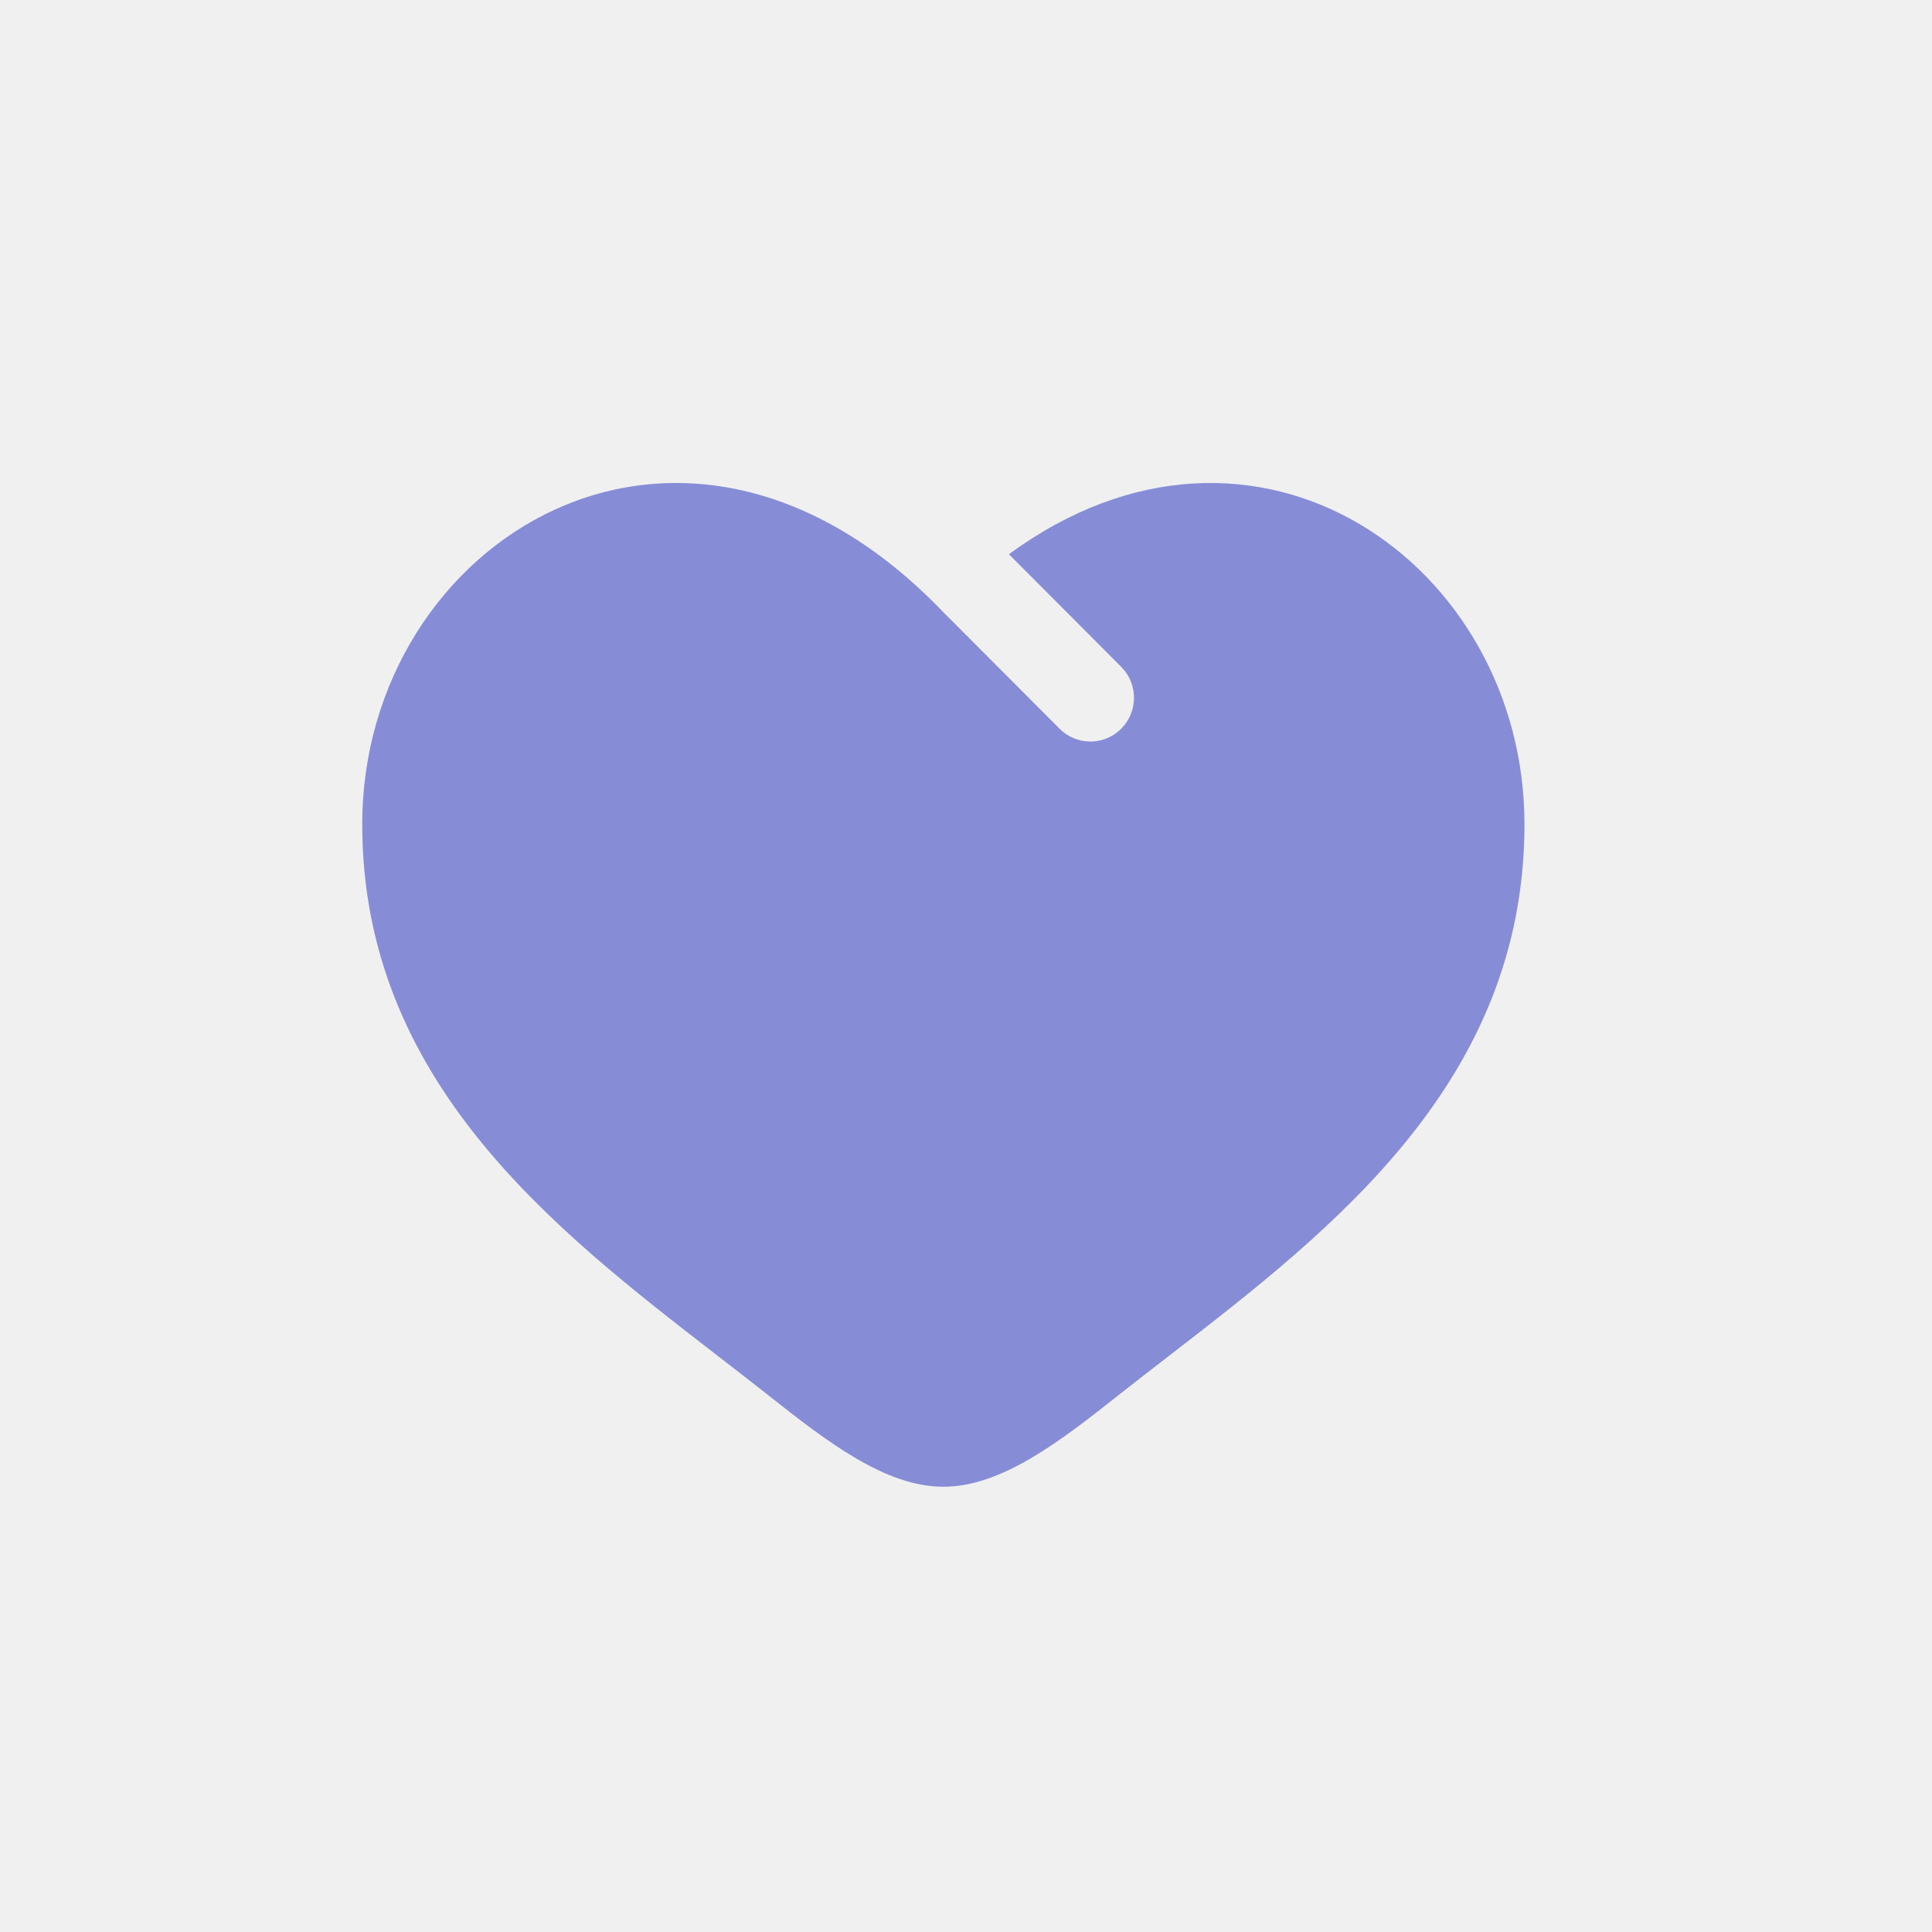
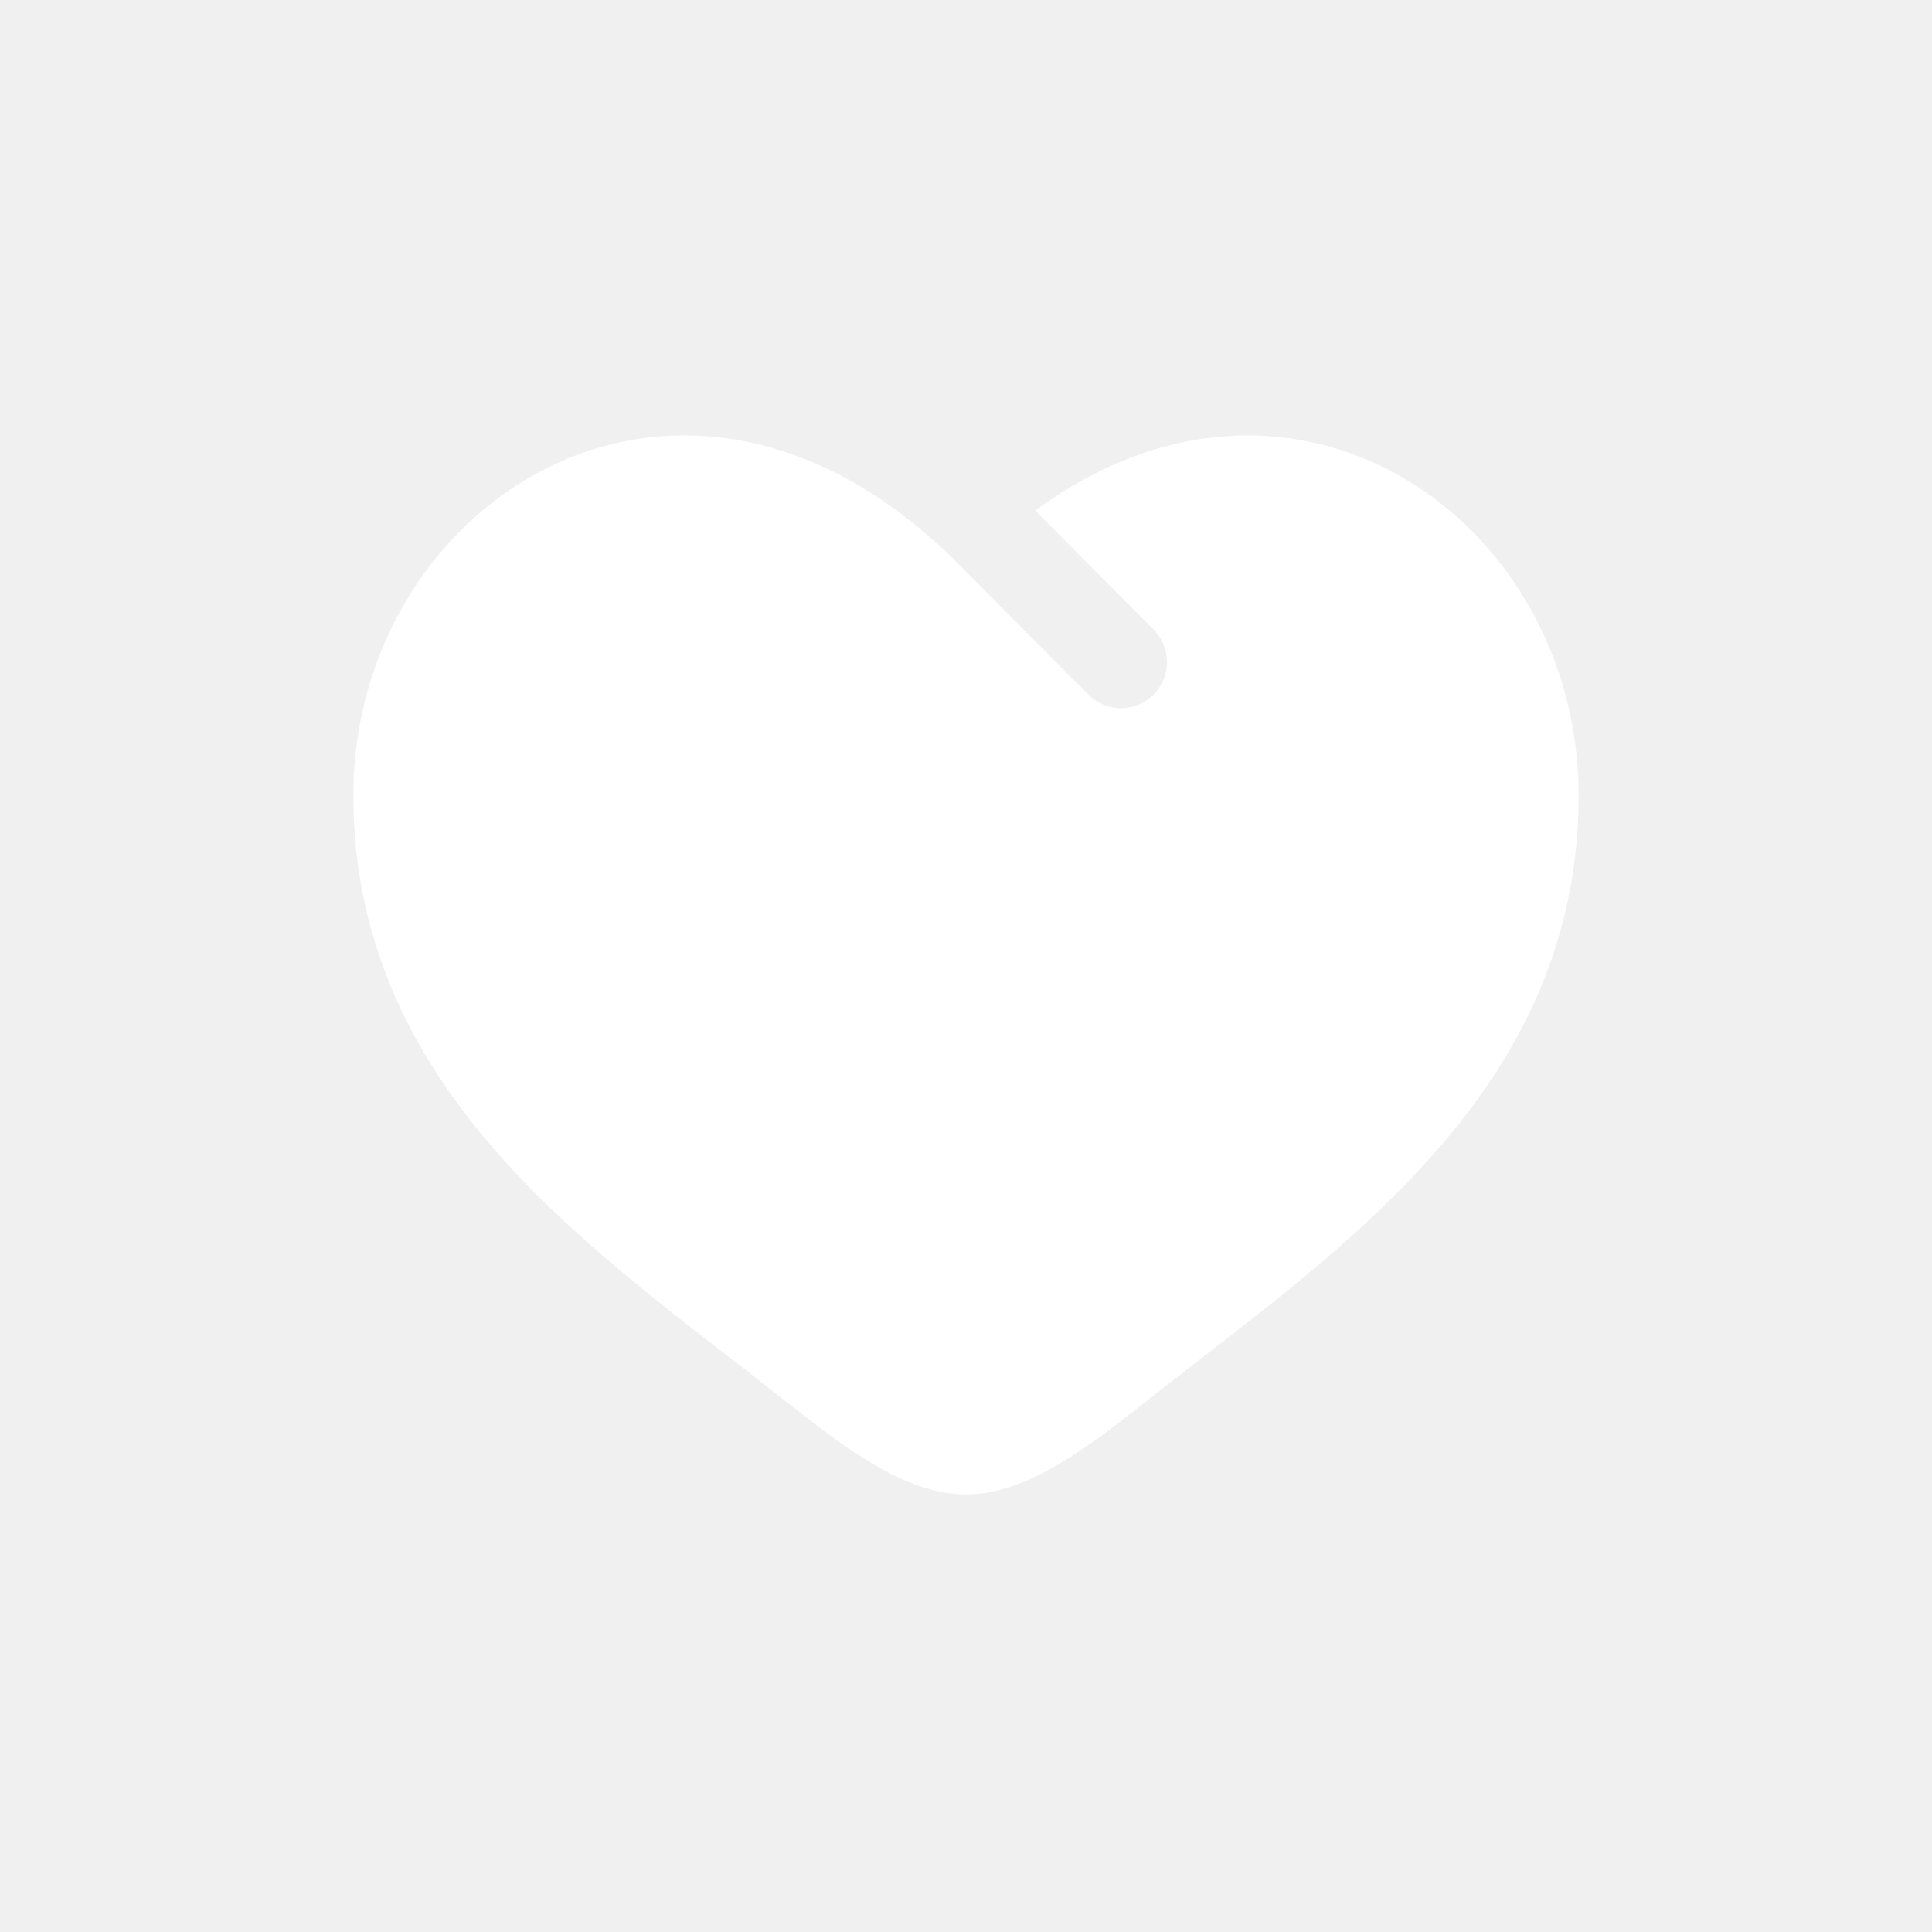
<svg xmlns="http://www.w3.org/2000/svg" width="32" height="32" viewBox="0 0 32 32" fill="none">
-   <path d="M11.877 22.449C9.175 20.36 6 17.906 6 13.652C6 8.955 11.294 5.625 15.625 10.14L17.55 12.07C17.832 12.353 18.289 12.353 18.571 12.07C18.853 11.787 18.853 11.328 18.571 11.045L16.711 9.18C20.792 6.183 25.25 9.342 25.25 13.652C25.25 17.906 22.076 20.36 19.373 22.449C19.092 22.666 18.816 22.88 18.549 23.09C17.55 23.881 16.587 24.625 15.625 24.625C14.662 24.625 13.7 23.881 12.701 23.09C12.434 22.88 12.158 22.666 11.877 22.449Z" fill="#404AC3" fill-opacity="0.6" />
+   <path d="M12.049 22.457C9.2 20.253 5.853 17.664 5.853 13.175C5.853 8.22 11.434 4.706 16 9.47L18.029 11.507C18.326 11.805 18.808 11.805 19.105 11.506C19.403 11.208 19.402 10.724 19.105 10.426L17.145 8.458C21.447 5.295 26.147 8.628 26.147 13.175C26.147 17.664 22.8 20.253 19.951 22.457C19.655 22.686 19.364 22.912 19.083 23.134C18.029 23.968 17.015 24.753 16 24.753C14.985 24.753 13.97 23.968 12.917 23.134C12.636 22.912 12.345 22.686 12.049 22.457Z" fill="white" />
</svg>
